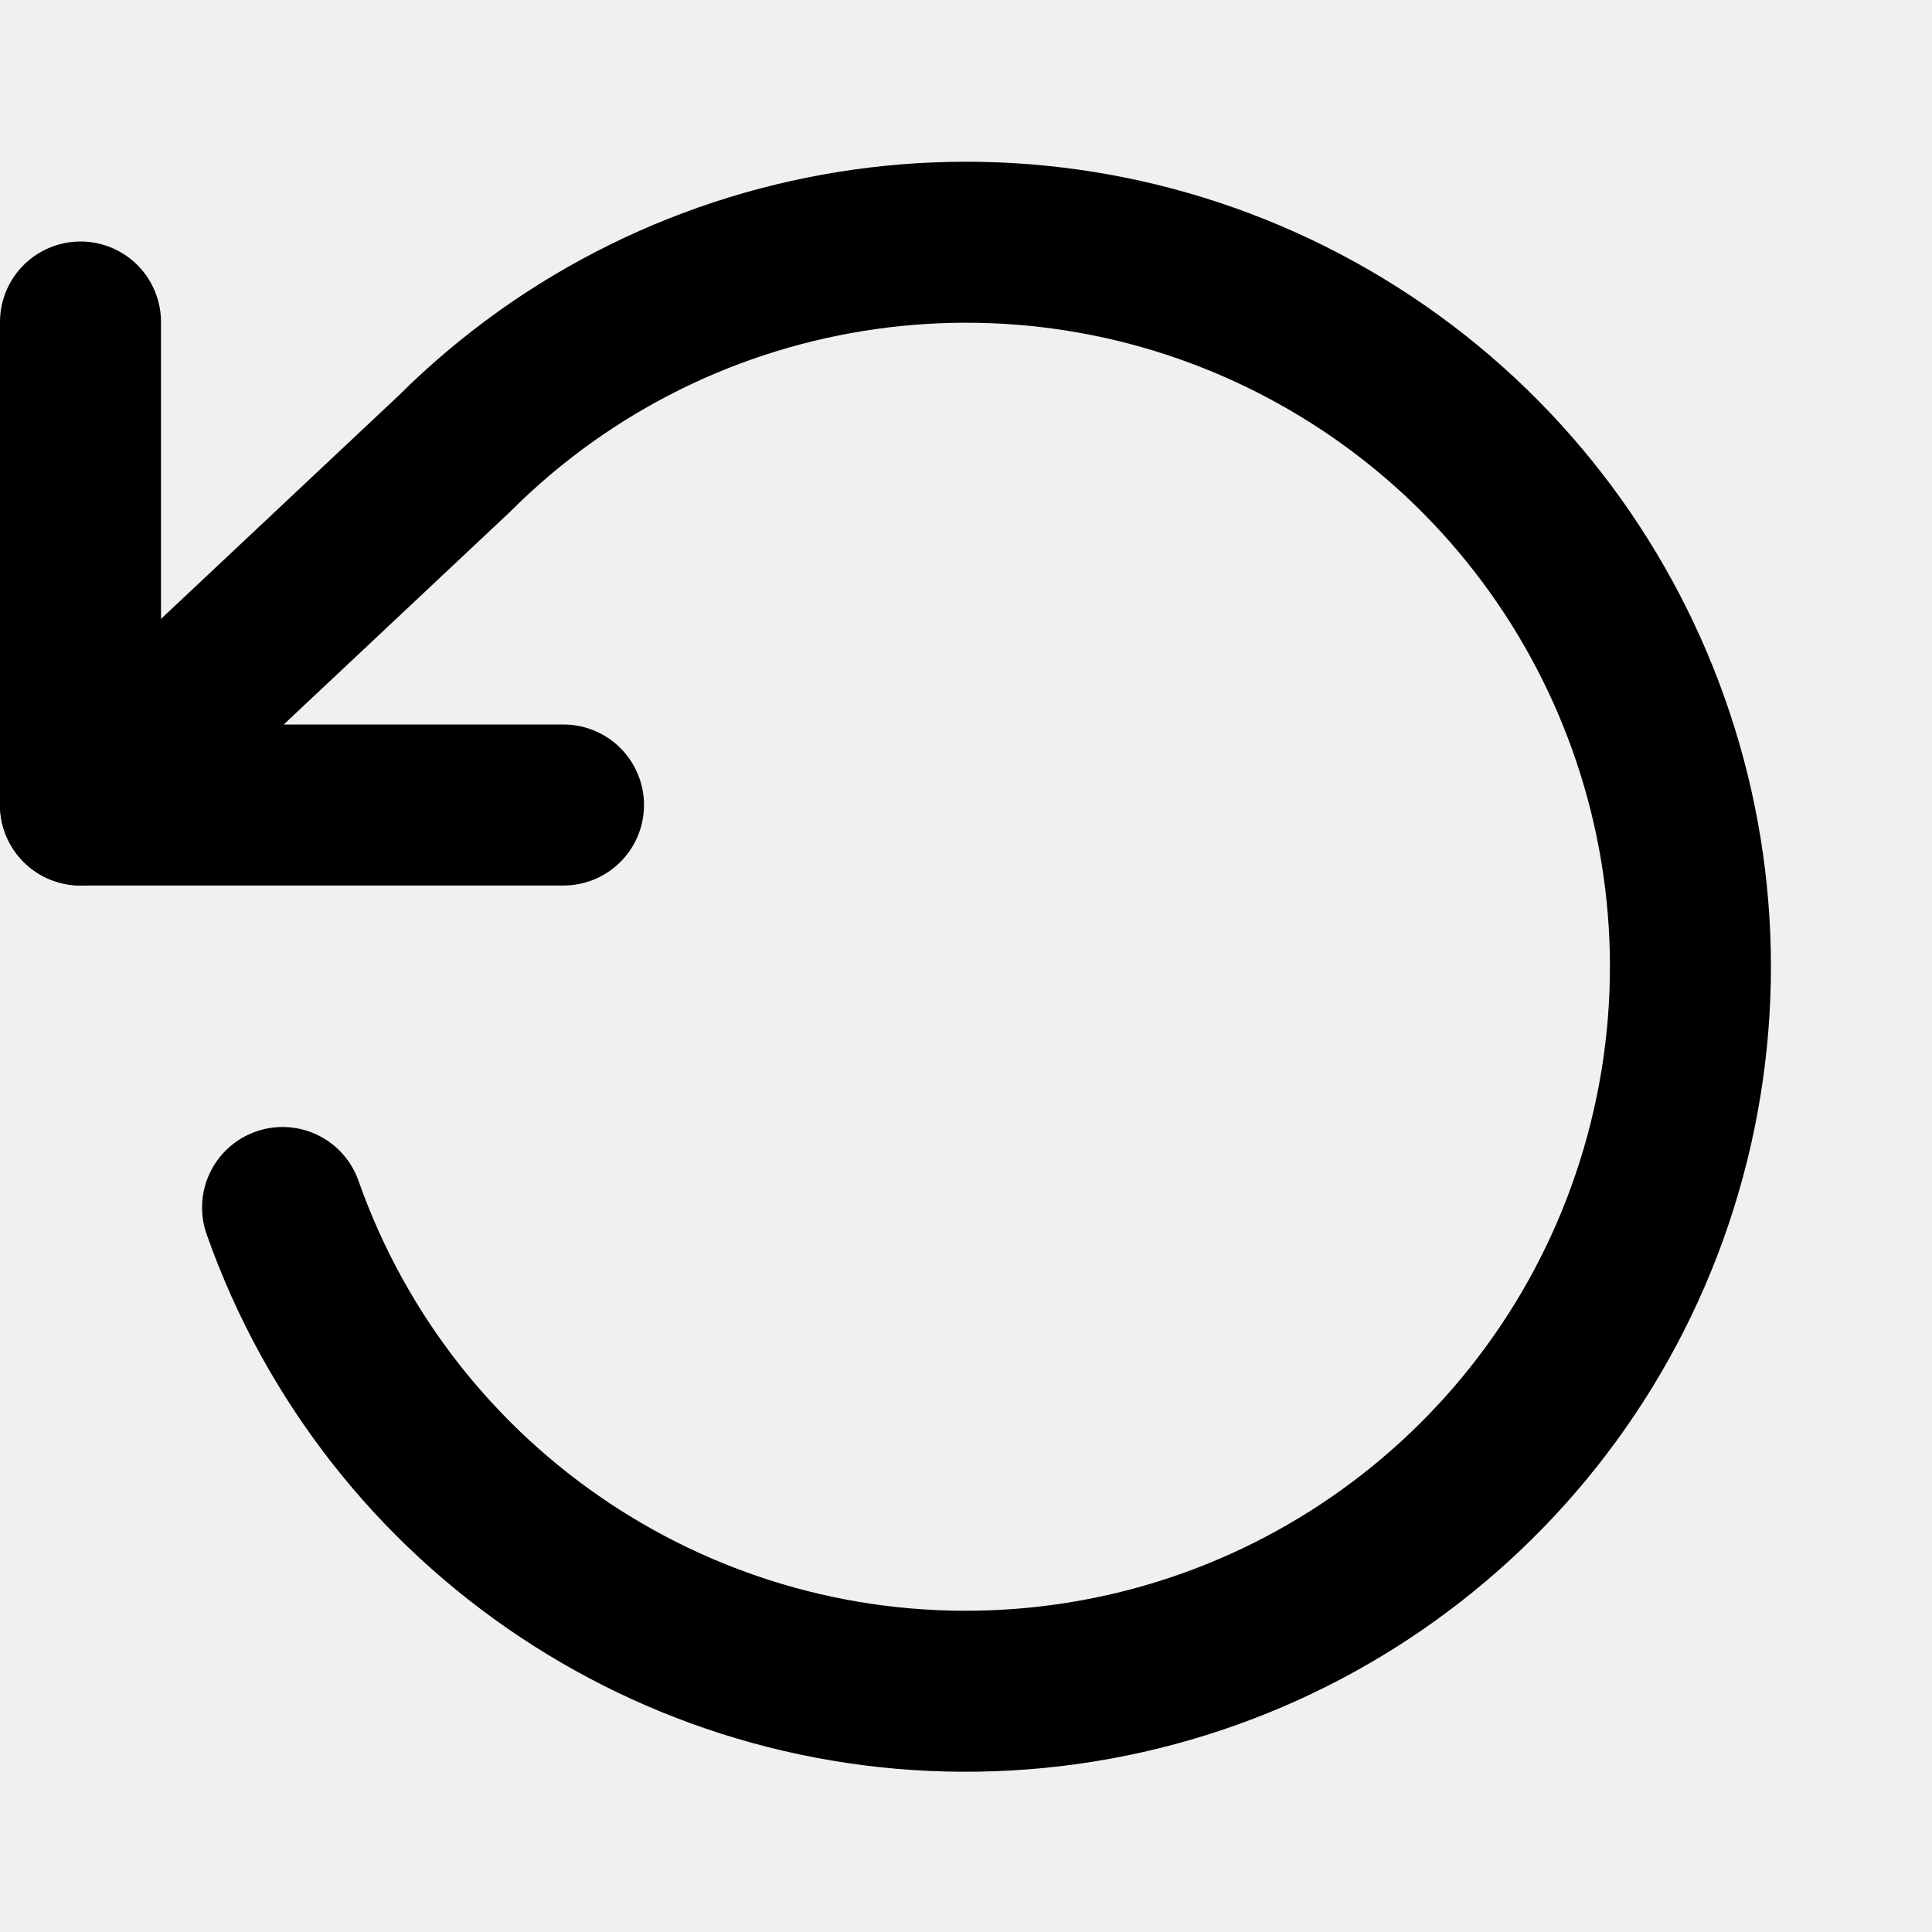
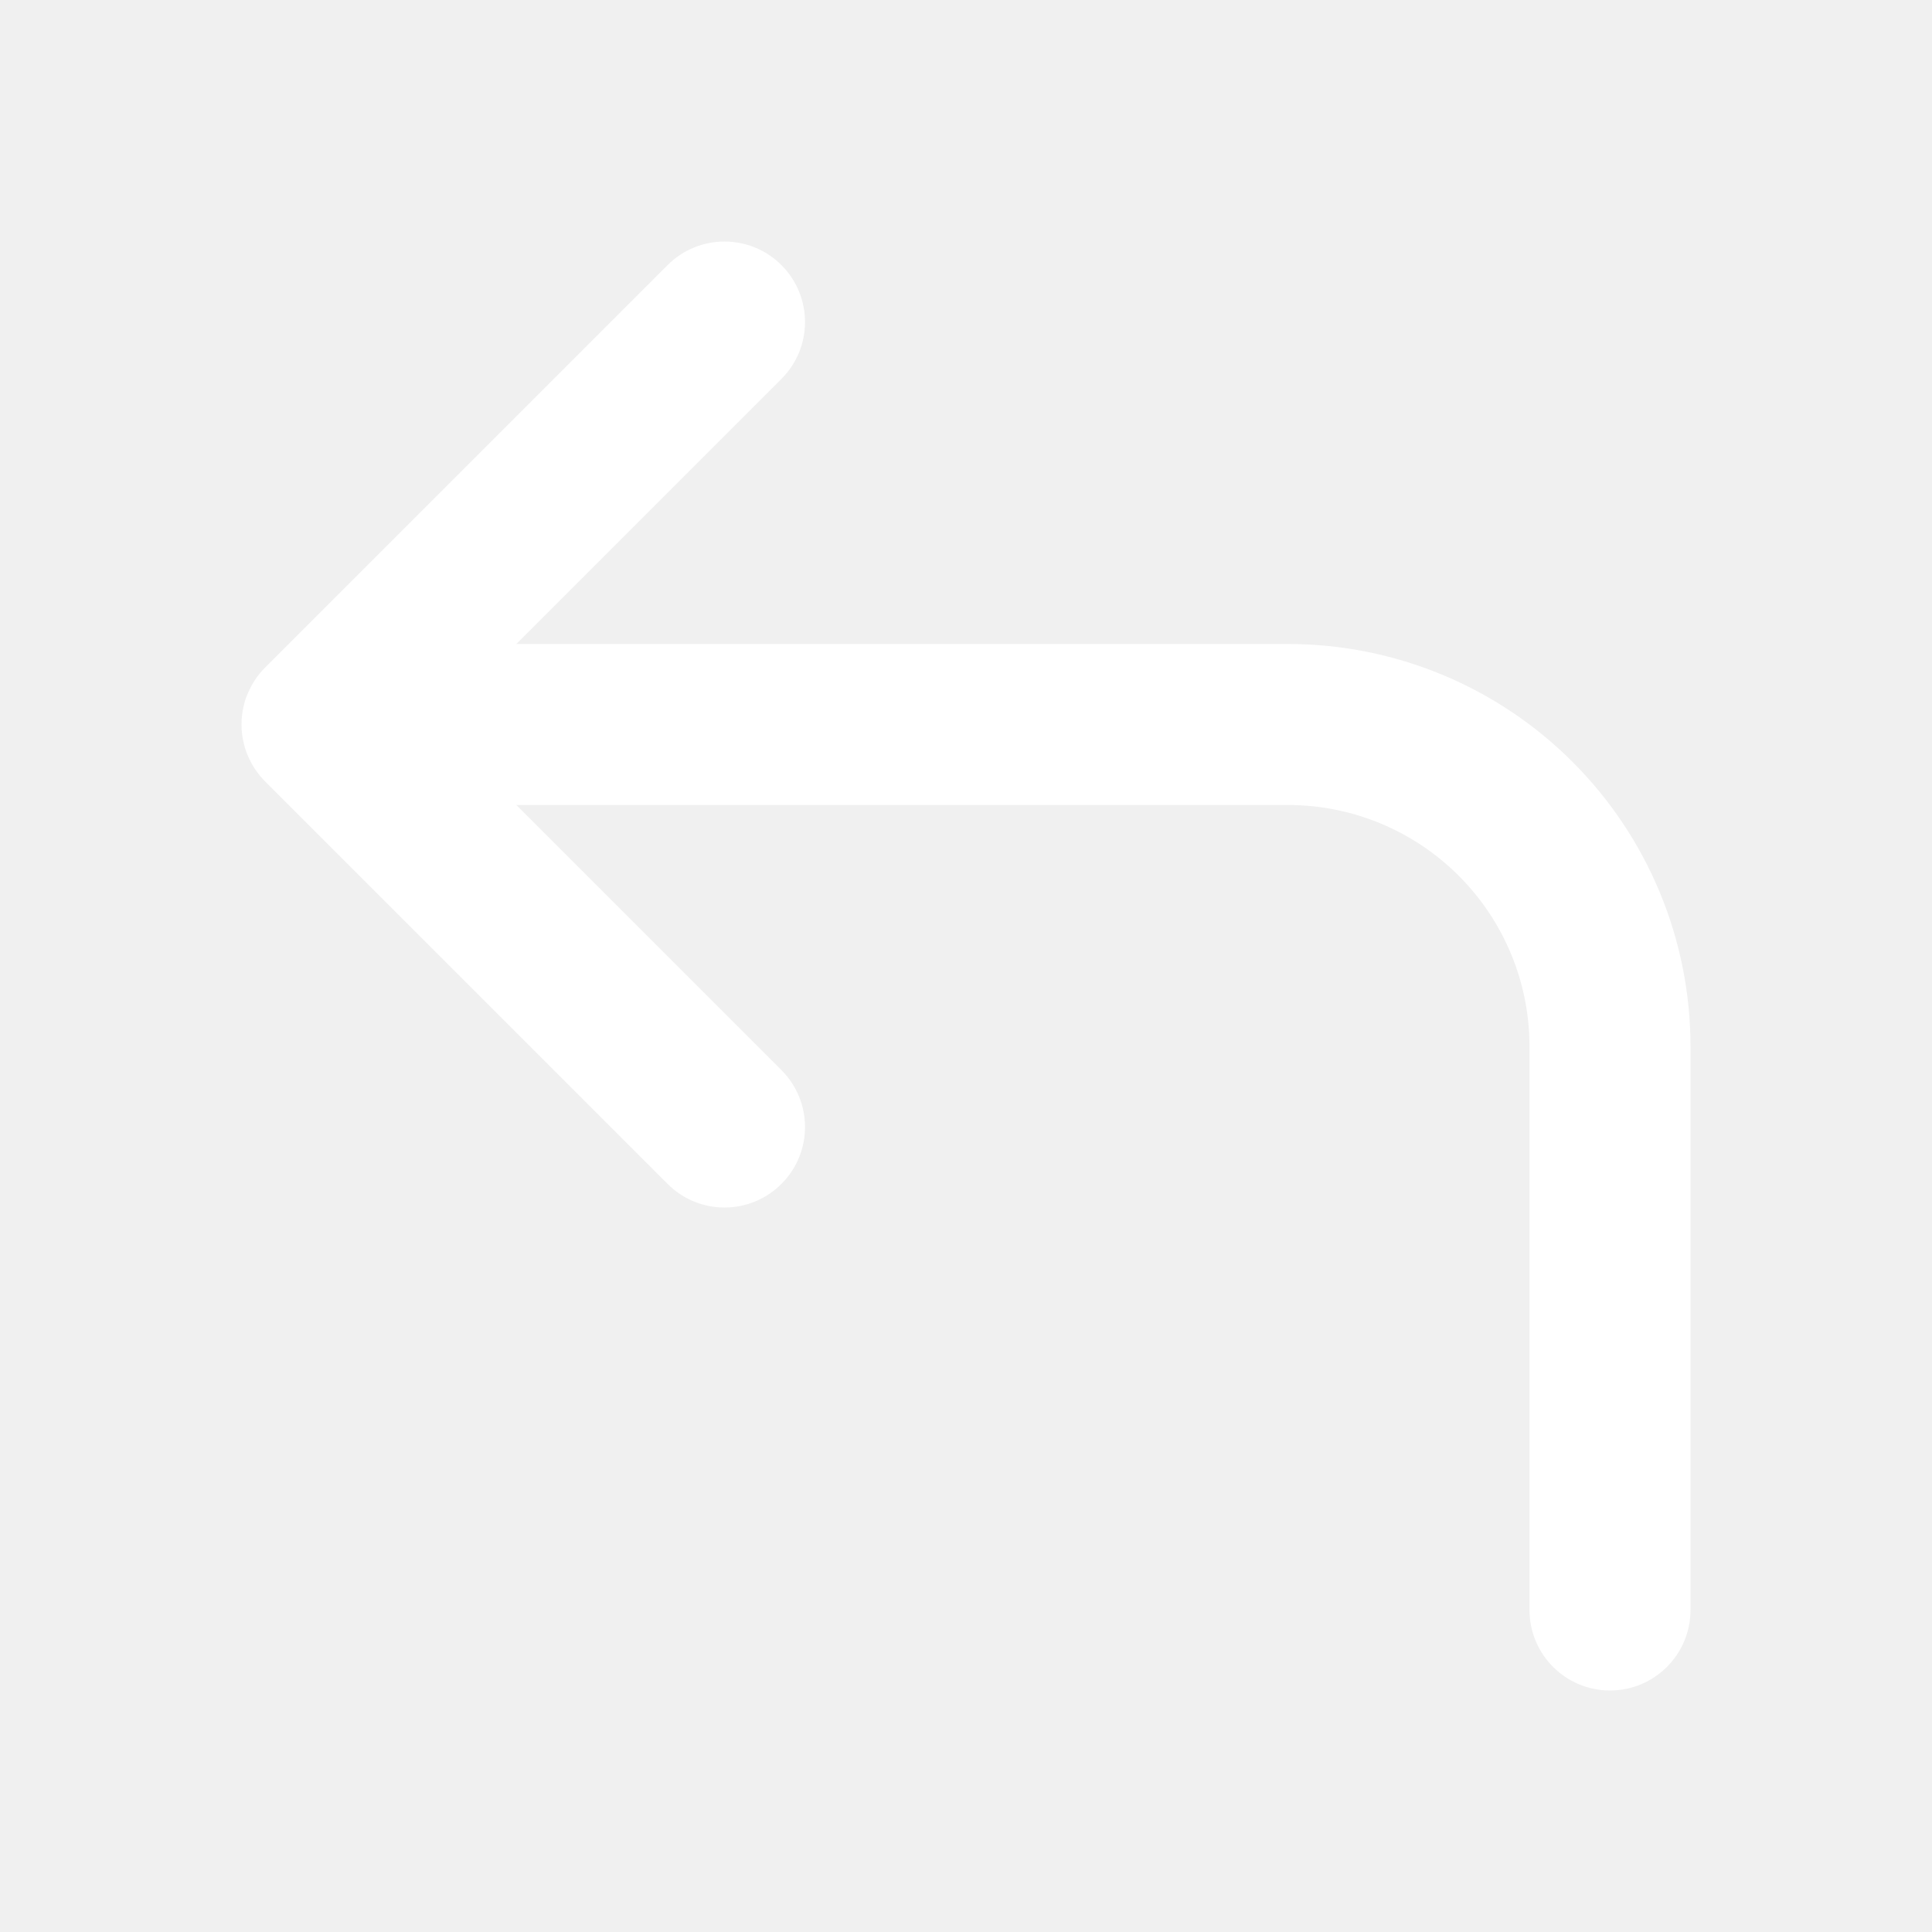
- <svg xmlns="http://www.w3.org/2000/svg" width="24" height="24" viewBox="0 0 24 24" fill="none" stroke="currentColor" stroke-width="2" stroke-linecap="round" stroke-linejoin="round" class="feather feather-rotate-ccw">
-   <polyline points="1 4 1 10 7 10" />
-   <path d="M3.51 15a9 9 0 1 0 2.13-9.36L1 10" />
+ <svg xmlns="http://www.w3.org/2000/svg" width="24" height="24" viewBox="0 0 24 24" fill="none">
+   <g clip-path="url(#clip0_22_1442)">
+     <path d="M8.293 3.293C8.683 2.903 9.317 2.903 9.707 3.293C10.098 3.684 10.098 4.317 9.707 4.707L6.414 8H16C17.326 8 18.598 8.527 19.535 9.465C20.473 10.403 21 11.674 21 13V20C21 20.552 20.552 21 20 21C19.448 21 19 20.552 19 20V13C19 12.204 18.684 11.442 18.121 10.879C17.558 10.316 16.796 10 16 10H6.414L9.707 13.293C10.098 13.684 10.098 14.317 9.707 14.707C9.317 15.098 8.683 15.098 8.293 14.707L3.293 9.707C3.246 9.66 3.205 9.609 3.168 9.554C3.14 9.512 3.116 9.469 3.095 9.424C3.075 9.381 3.057 9.337 3.043 9.291C3.038 9.274 3.034 9.257 3.03 9.24C3.011 9.163 3 9.083 3 9C3 8.92 3.01 8.843 3.027 8.769C3.032 8.748 3.037 8.727 3.043 8.707C3.058 8.658 3.078 8.612 3.1 8.566C3.119 8.527 3.14 8.488 3.165 8.45C3.202 8.394 3.245 8.341 3.293 8.293L8.293 3.293Z" fill="white" />
+   </g>
+   <defs>
+     <clipPath id="clip0_22_1442">
+       <rect width="24" height="24" fill="white" />
+     </clipPath>
+   </defs>
</svg>
